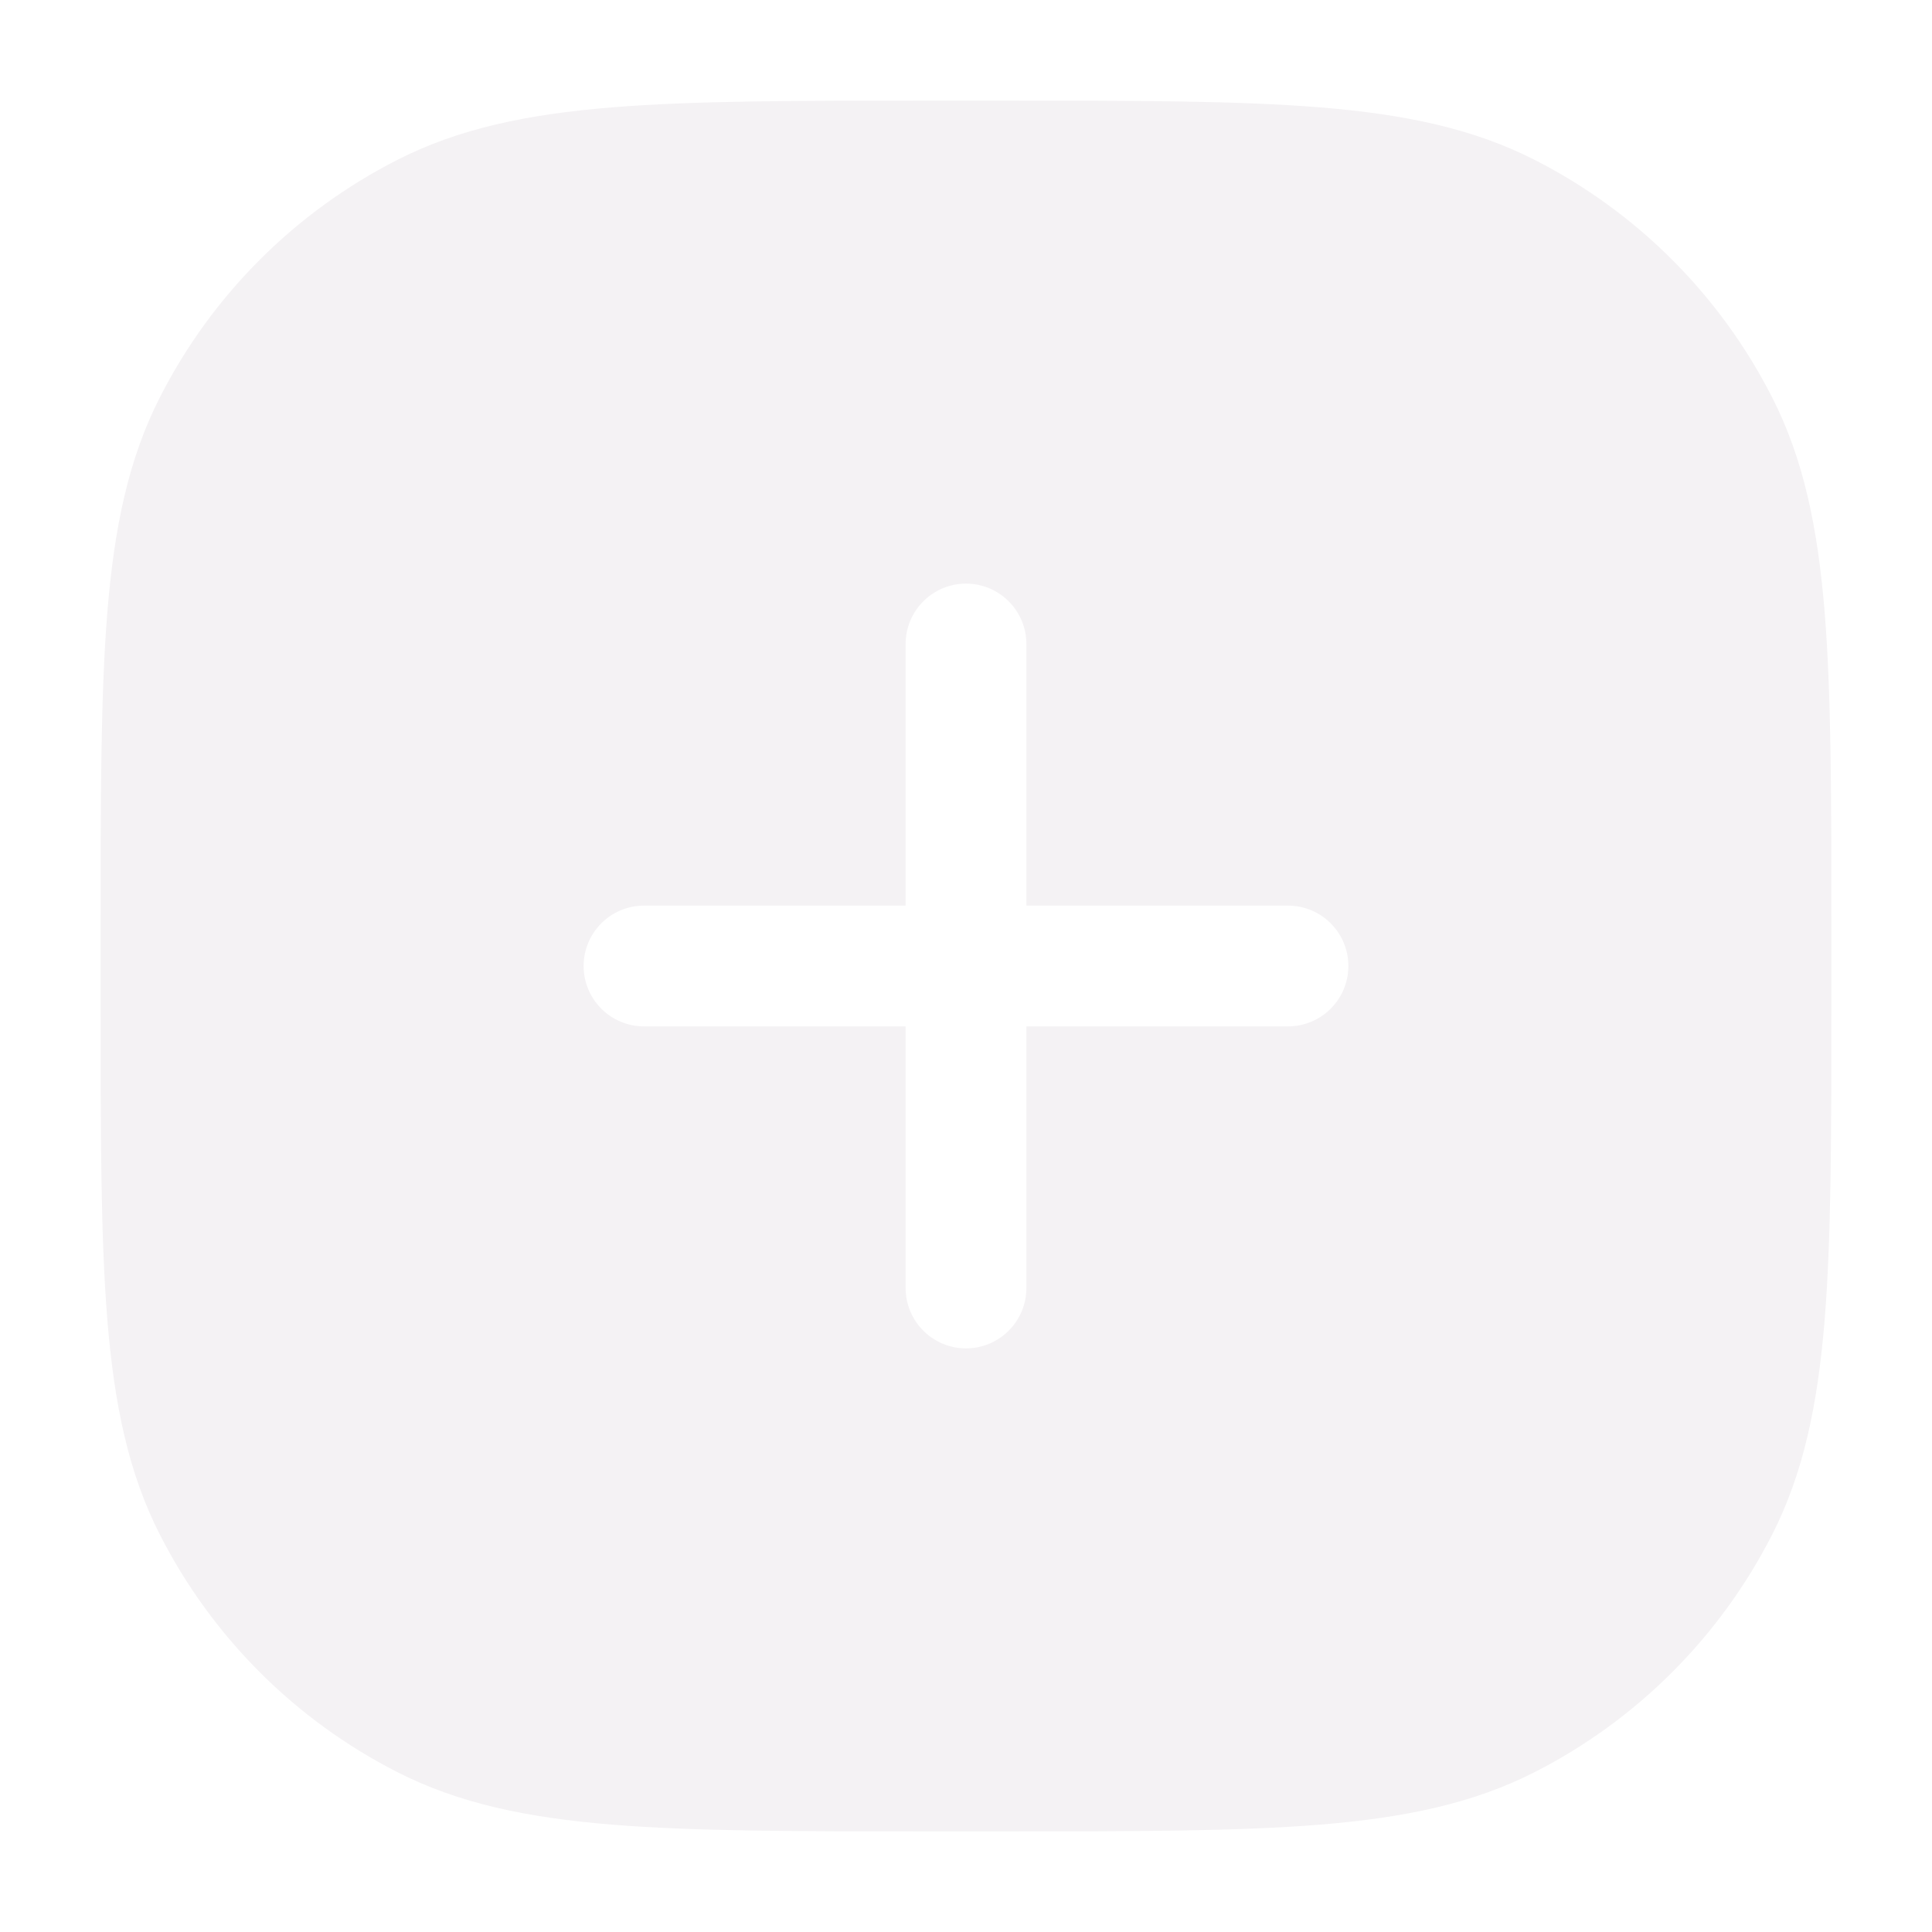
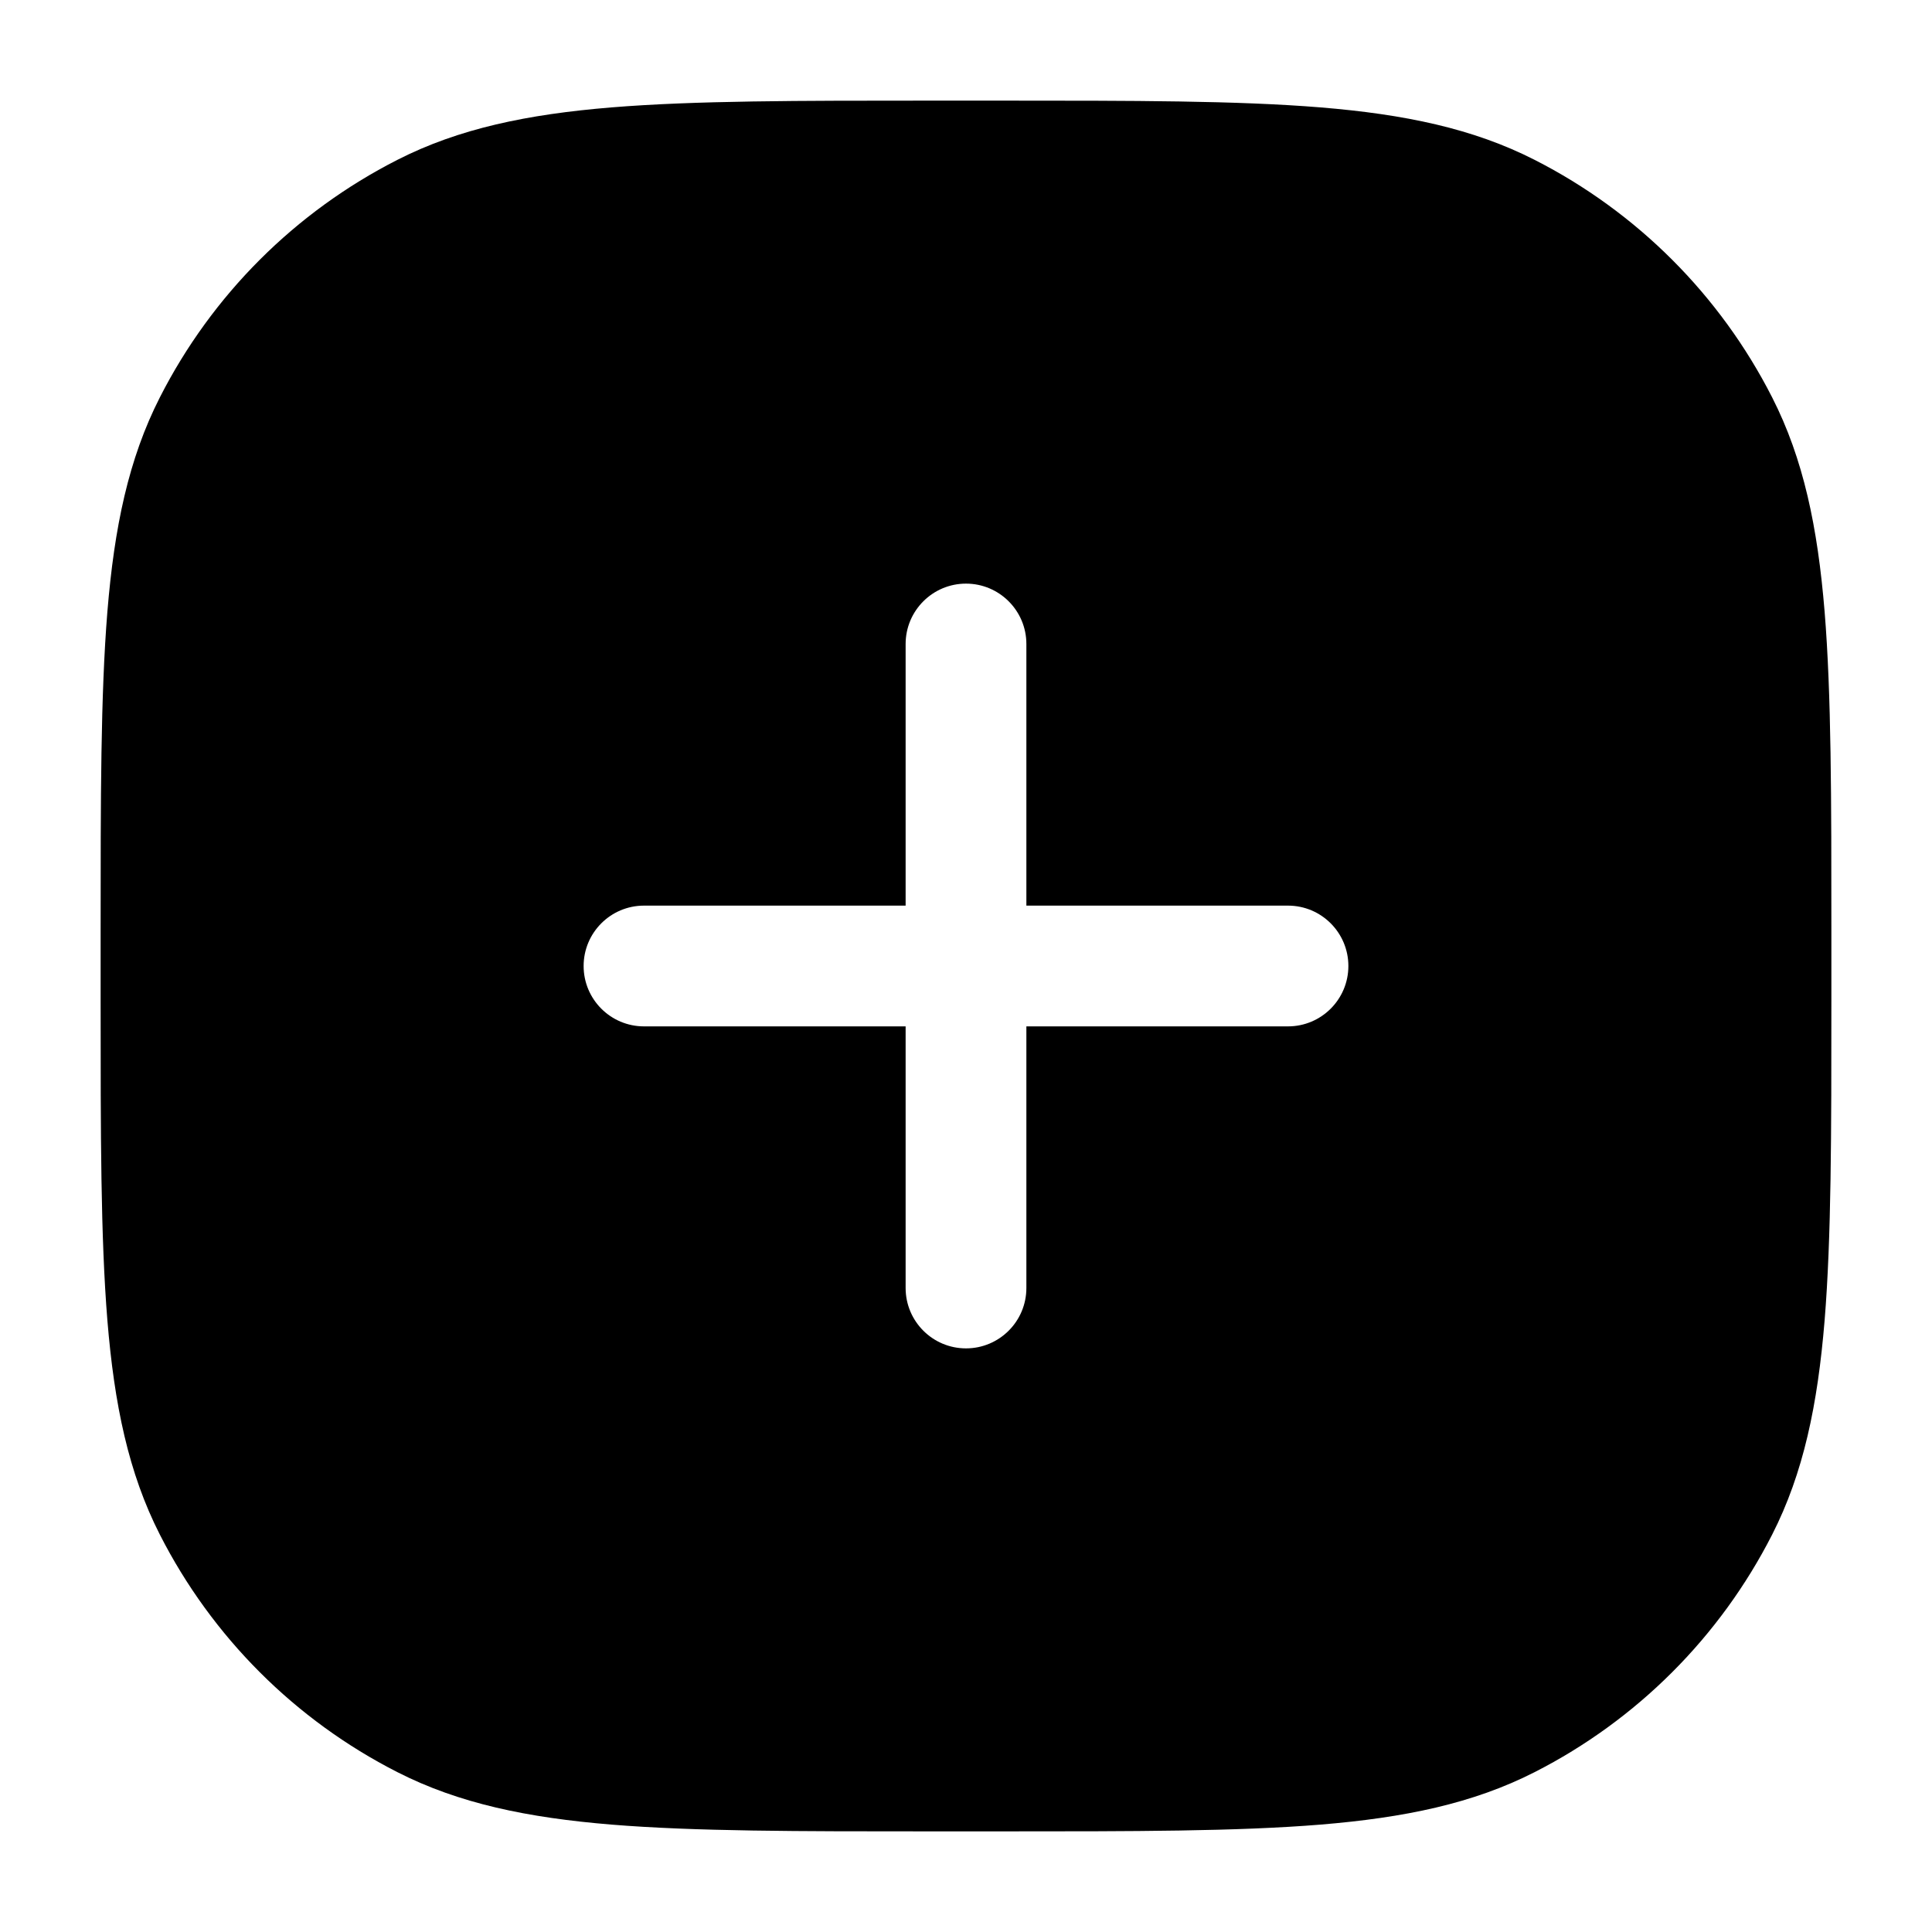
<svg xmlns="http://www.w3.org/2000/svg" width="24" height="24" viewBox="0 0 24 24" fill="none">
-   <path fill-rule="evenodd" clip-rule="evenodd" d="M11.566 1.25H11.6H12.4H12.434H12.434C14.085 1.25 15.371 1.25 16.402 1.334C17.449 1.42 18.299 1.596 19.064 1.986C20.334 2.633 21.367 3.665 22.014 4.936C22.404 5.701 22.58 6.551 22.666 7.598C22.75 8.629 22.75 9.915 22.75 11.566V11.566V11.566V11.6V12.4V12.434V12.434V12.434C22.75 14.085 22.75 15.371 22.666 16.402C22.58 17.449 22.404 18.299 22.014 19.064C21.367 20.334 20.334 21.367 19.064 22.014C18.299 22.404 17.449 22.58 16.402 22.666C15.371 22.75 14.085 22.75 12.434 22.75H12.434H12.434H12.4H11.6H11.566H11.566H11.566C9.915 22.75 8.629 22.75 7.598 22.666C6.551 22.58 5.701 22.404 4.936 22.014C3.665 21.367 2.633 20.334 1.986 19.064C1.596 18.299 1.42 17.449 1.334 16.402C1.25 15.371 1.25 14.085 1.25 12.434V12.434V12.4V11.6V11.566V11.566C1.25 9.915 1.25 8.629 1.334 7.598C1.42 6.551 1.596 5.701 1.986 4.936C2.633 3.665 3.665 2.633 4.936 1.986C5.701 1.596 6.551 1.42 7.598 1.334C8.629 1.25 9.915 1.25 11.566 1.25H11.566ZM12.75 8C12.75 7.586 12.414 7.25 12 7.25C11.586 7.25 11.25 7.586 11.25 8V11.25H8C7.586 11.25 7.25 11.586 7.25 12C7.25 12.414 7.586 12.75 8 12.75H11.25V16C11.25 16.414 11.586 16.75 12 16.75C12.414 16.75 12.75 16.414 12.75 16V12.75H16C16.414 12.75 16.75 12.414 16.75 12C16.75 11.586 16.414 11.25 16 11.25H12.75V8Z" fill="#F4F2F4" />
+   <path fill-rule="evenodd" clip-rule="evenodd" d="M11.566 1.25H11.6H12.4H12.434H12.434C14.085 1.25 15.371 1.25 16.402 1.334C17.449 1.42 18.299 1.596 19.064 1.986C20.334 2.633 21.367 3.665 22.014 4.936C22.404 5.701 22.58 6.551 22.666 7.598C22.75 8.629 22.75 9.915 22.75 11.566V11.566V11.566V11.6V12.4V12.434V12.434V12.434C22.75 14.085 22.75 15.371 22.666 16.402C22.58 17.449 22.404 18.299 22.014 19.064C21.367 20.334 20.334 21.367 19.064 22.014C18.299 22.404 17.449 22.58 16.402 22.666C15.371 22.75 14.085 22.75 12.434 22.75H12.434H12.434H12.4H11.6H11.566H11.566H11.566C9.915 22.75 8.629 22.75 7.598 22.666C6.551 22.58 5.701 22.404 4.936 22.014C3.665 21.367 2.633 20.334 1.986 19.064C1.596 18.299 1.42 17.449 1.334 16.402C1.25 15.371 1.25 14.085 1.25 12.434V12.434V12.4V11.6V11.566V11.566C1.25 9.915 1.25 8.629 1.334 7.598C1.42 6.551 1.596 5.701 1.986 4.936C2.633 3.665 3.665 2.633 4.936 1.986C5.701 1.596 6.551 1.42 7.598 1.334C8.629 1.25 9.915 1.25 11.566 1.25H11.566ZM12.75 8C12.75 7.586 12.414 7.25 12 7.25C11.586 7.25 11.25 7.586 11.25 8V11.25H8C7.586 11.25 7.25 11.586 7.25 12C7.25 12.414 7.586 12.75 8 12.75H11.25V16C11.25 16.414 11.586 16.75 12 16.75C12.414 16.75 12.75 16.414 12.75 16V12.75H16C16.414 12.75 16.75 12.414 16.75 12C16.75 11.586 16.414 11.25 16 11.25H12.75V8Z" fill="currentColor" />
</svg>
